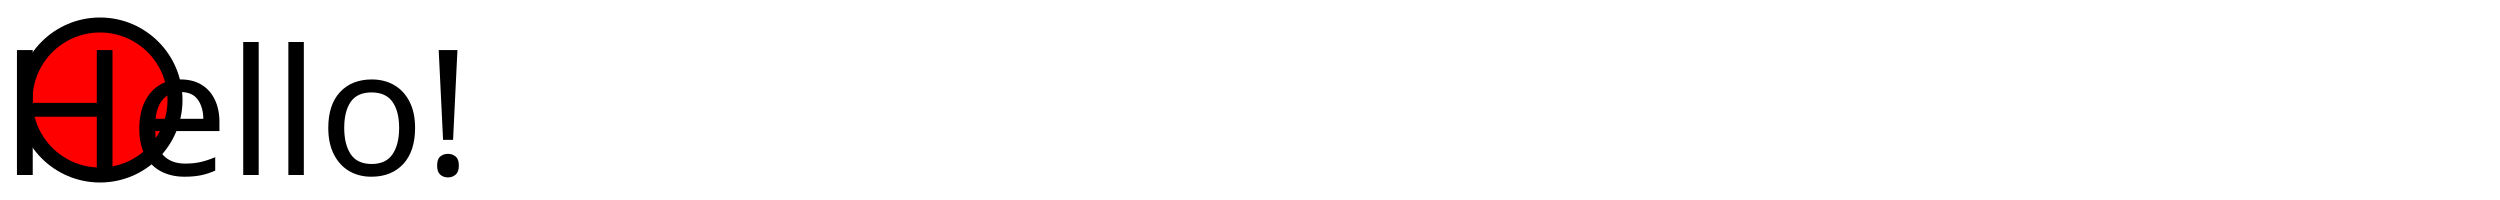
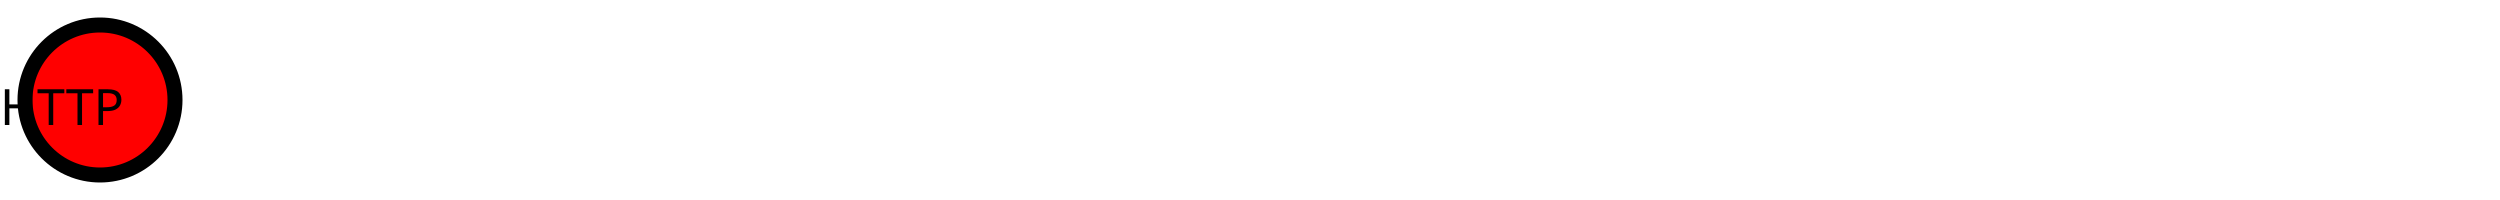
<svg xmlns="http://www.w3.org/2000/svg" width="500" height="40" viewBox="0 0 500 40">
  <circle cx="20" cy="20" r="15" stroke="black" stroke-width="3" fill="red" />
-   <text x="0" y="35" font-family="Verdana" font-size="35">
-     Hello!
+   <text x="0" y="25" font-family="Verdana" font-size="10">
+     HTTP
  </text>
</svg>
